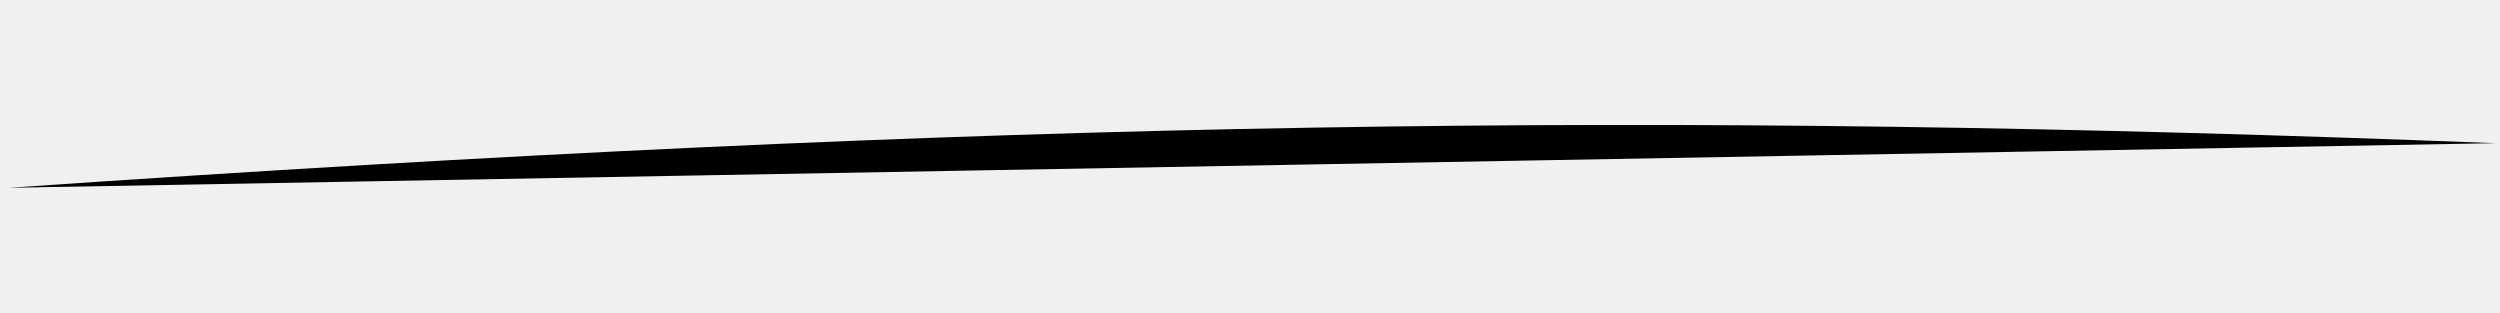
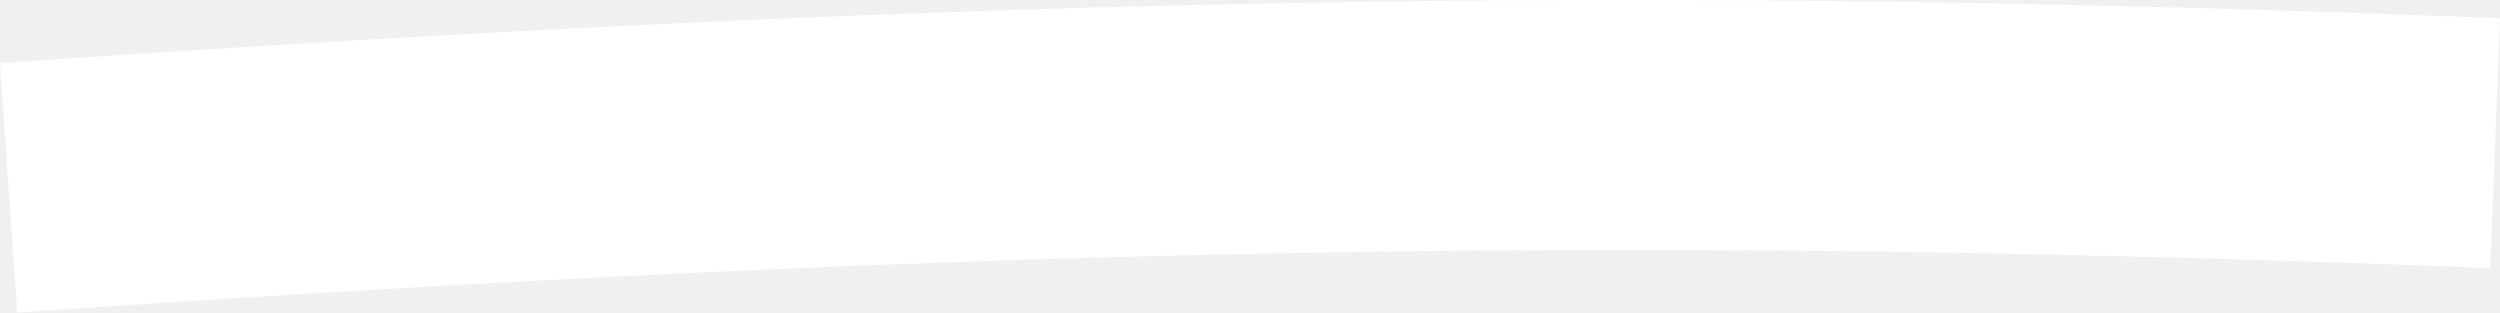
- <svg xmlns="http://www.w3.org/2000/svg" class="{{ .class }}" style="{{ .style }}" viewBox="0 0 200 25" preserveAspectRatio="none">
-   <path d="M 0.686,15.024 C 80.153,9.562 132.738,8.848 199.611,11.454" stroke="{{ .color }}" stroke-width="20" />
+ <svg xmlns="http://www.w3.org/2000/svg" class="{{ .class }}" style="{{ .style }}" viewBox="0 0 200 25" preserveAspectRatio="none" fill="none" stroke="white" stroke-width="20">
+   <path d="M 0.686,15.024 C 80.153,9.562 132.738,8.848 199.611,11.454" />
</svg>
